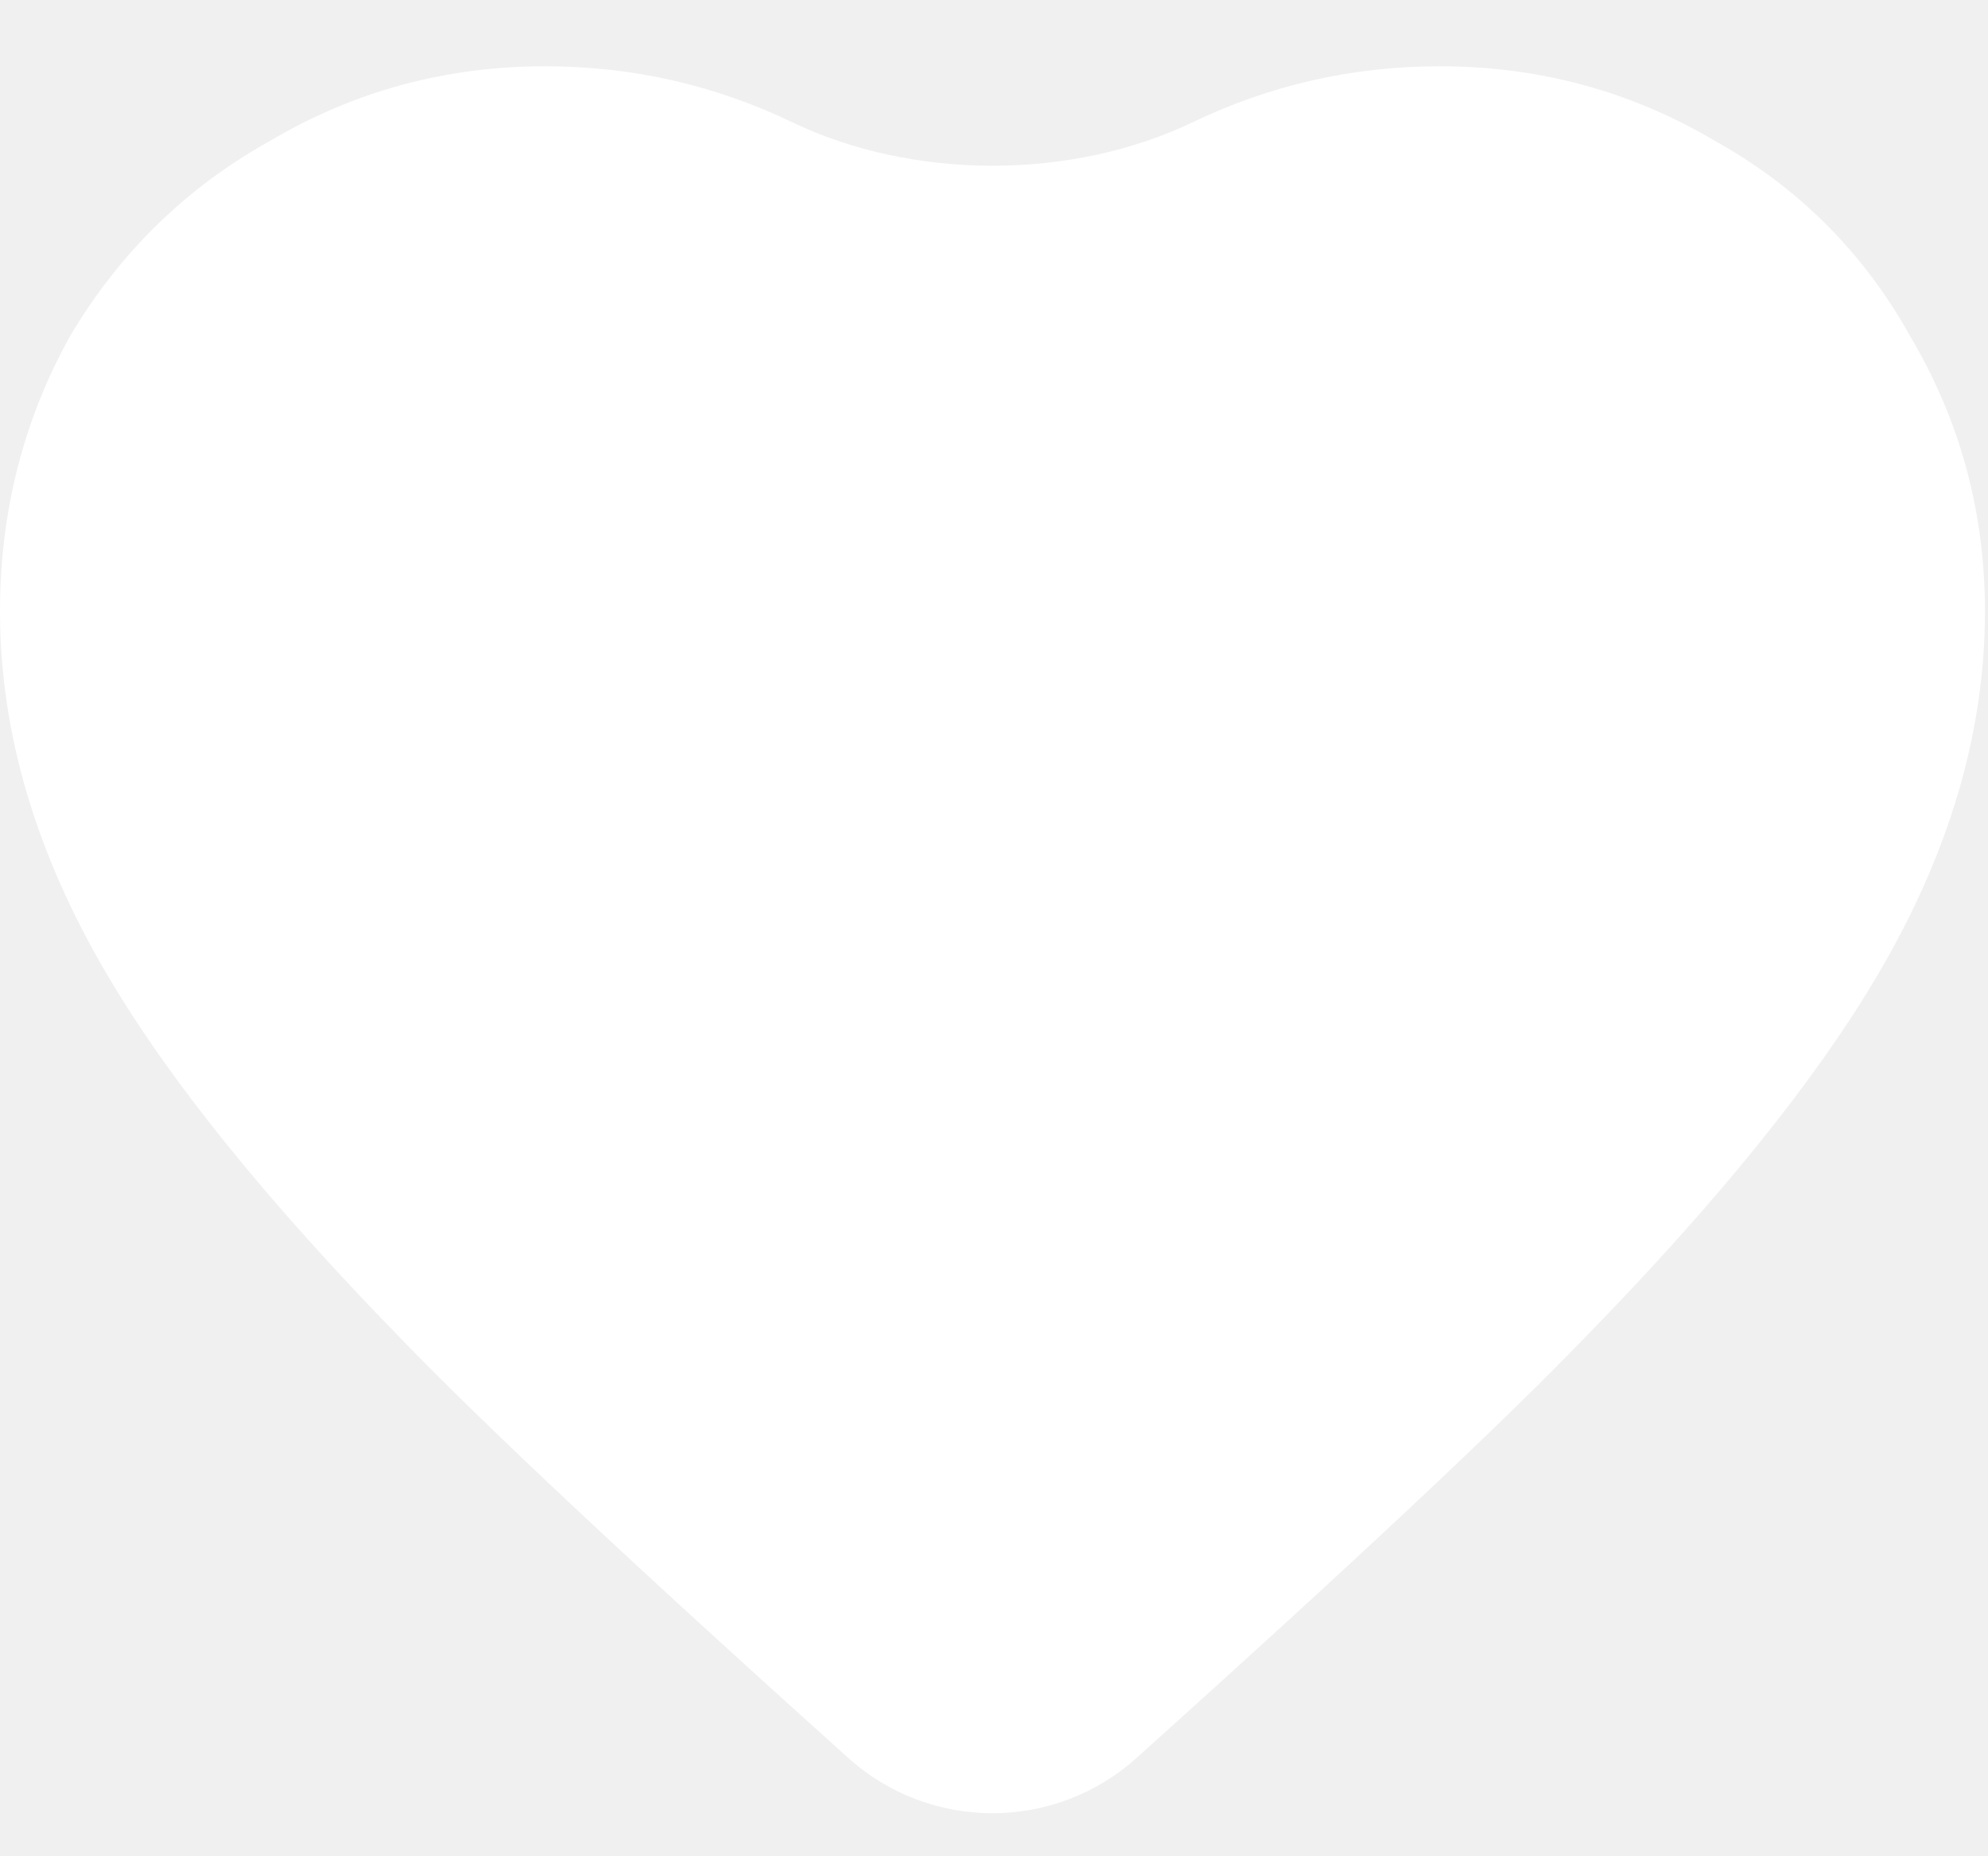
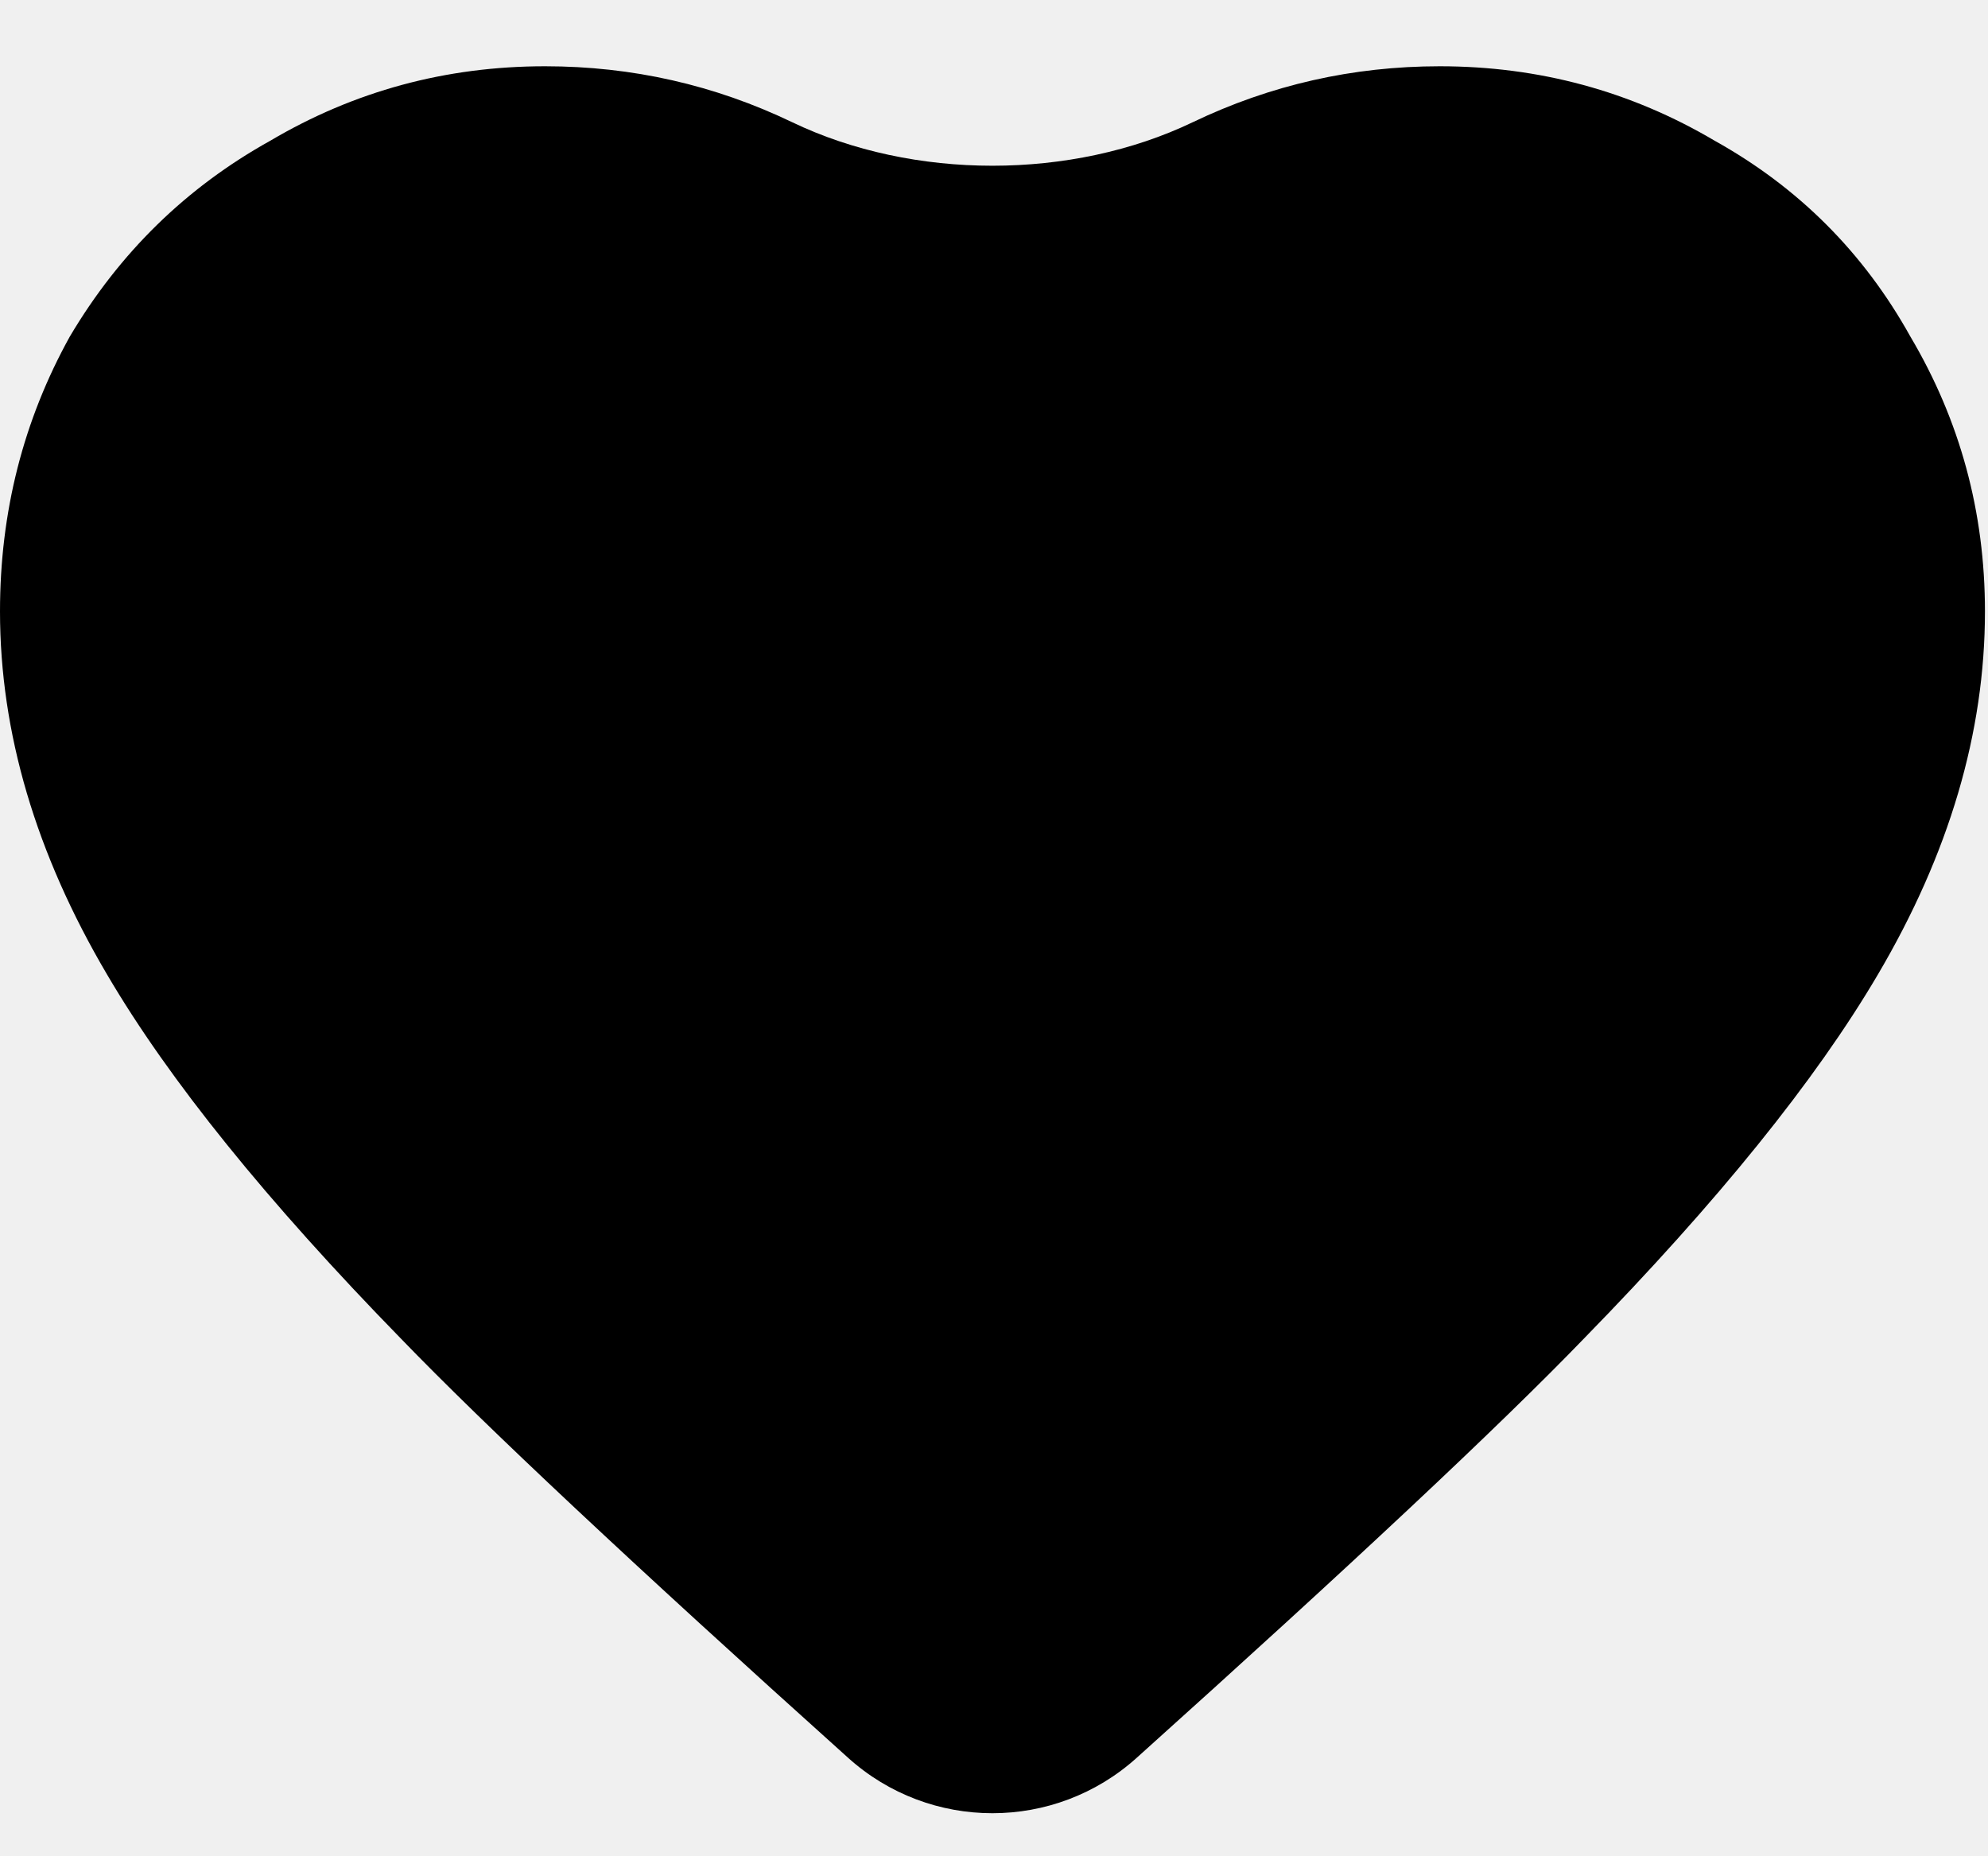
- <svg xmlns="http://www.w3.org/2000/svg" width="15" height="14" viewBox="0 0 15 14" fill="none">
-   <path d="M10.863 0.5C10.207 0.5 9.586 0.641 9 0.922C8.086 1.36 6.89 1.36 5.977 0.922C5.391 0.641 4.77 0.5 4.113 0.5C3.363 0.5 2.672 0.688 2.039 1.062C1.406 1.414 0.902 1.906 0.527 2.539C0.176 3.172 0 3.863 0 4.613C0 5.527 0.27 6.441 0.809 7.355C1.277 8.152 2.016 9.066 3.023 10.098C3.656 10.754 4.781 11.809 6.398 13.262C7.017 13.821 7.959 13.821 8.578 13.262C10.195 11.809 11.32 10.754 11.953 10.098C12.961 9.066 13.699 8.152 14.168 7.355C14.707 6.441 14.977 5.527 14.977 4.613C14.977 3.863 14.789 3.172 14.414 2.539C14.062 1.906 13.57 1.414 12.938 1.062C12.305 0.688 11.613 0.5 10.863 0.5Z" fill="white" />
+ <svg xmlns="http://www.w3.org/2000/svg" width="15" height="14" viewBox="0 0 15 14">
+   <path d="M10.863 0.5C10.207 0.5 9.586 0.641 9 0.922C8.086 1.36 6.89 1.36 5.977 0.922C5.391 0.641 4.77 0.5 4.113 0.5C3.363 0.5 2.672 0.688 2.039 1.062C1.406 1.414 0.902 1.906 0.527 2.539C0.176 3.172 0 3.863 0 4.613C0 5.527 0.27 6.441 0.809 7.355C1.277 8.152 2.016 9.066 3.023 10.098C3.656 10.754 4.781 11.809 6.398 13.262C7.017 13.821 7.959 13.821 8.578 13.262C10.195 11.809 11.32 10.754 11.953 10.098C12.961 9.066 13.699 8.152 14.168 7.355C14.707 6.441 14.977 5.527 14.977 4.613C14.977 3.863 14.789 3.172 14.414 2.539C14.062 1.906 13.57 1.414 12.938 1.062C12.305 0.688 11.613 0.5 10.863 0.5Z" />
</svg>
